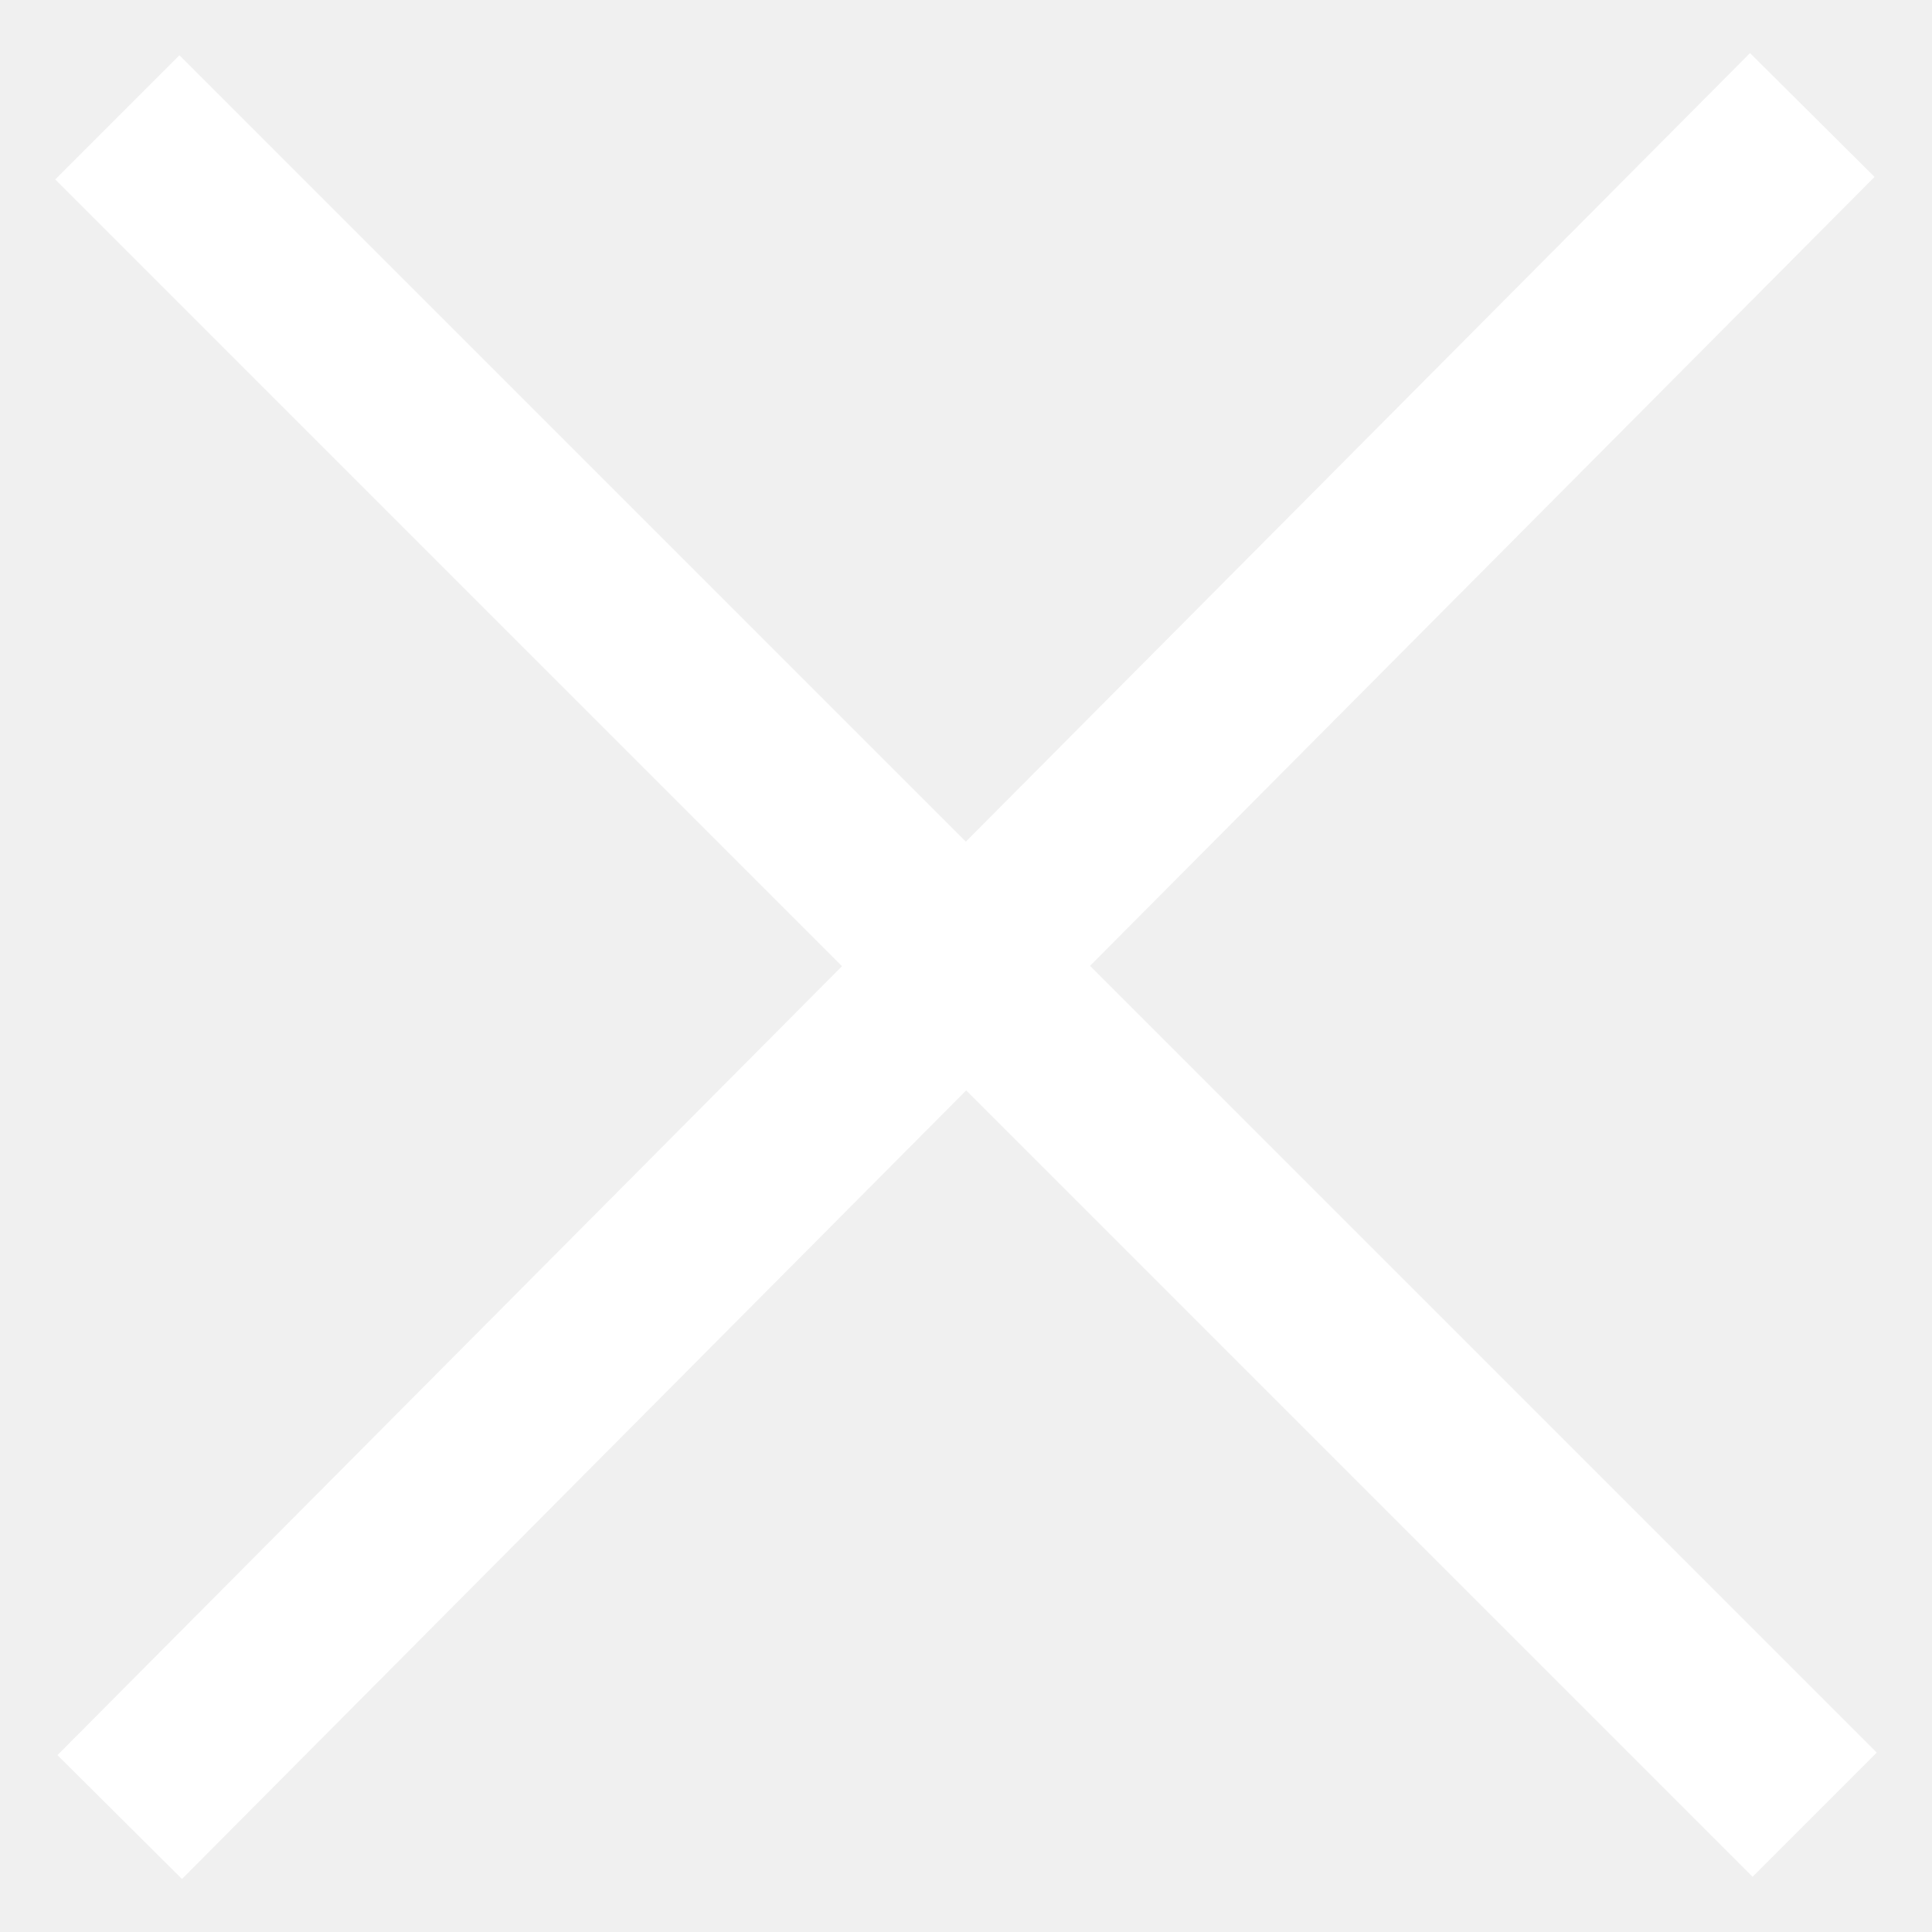
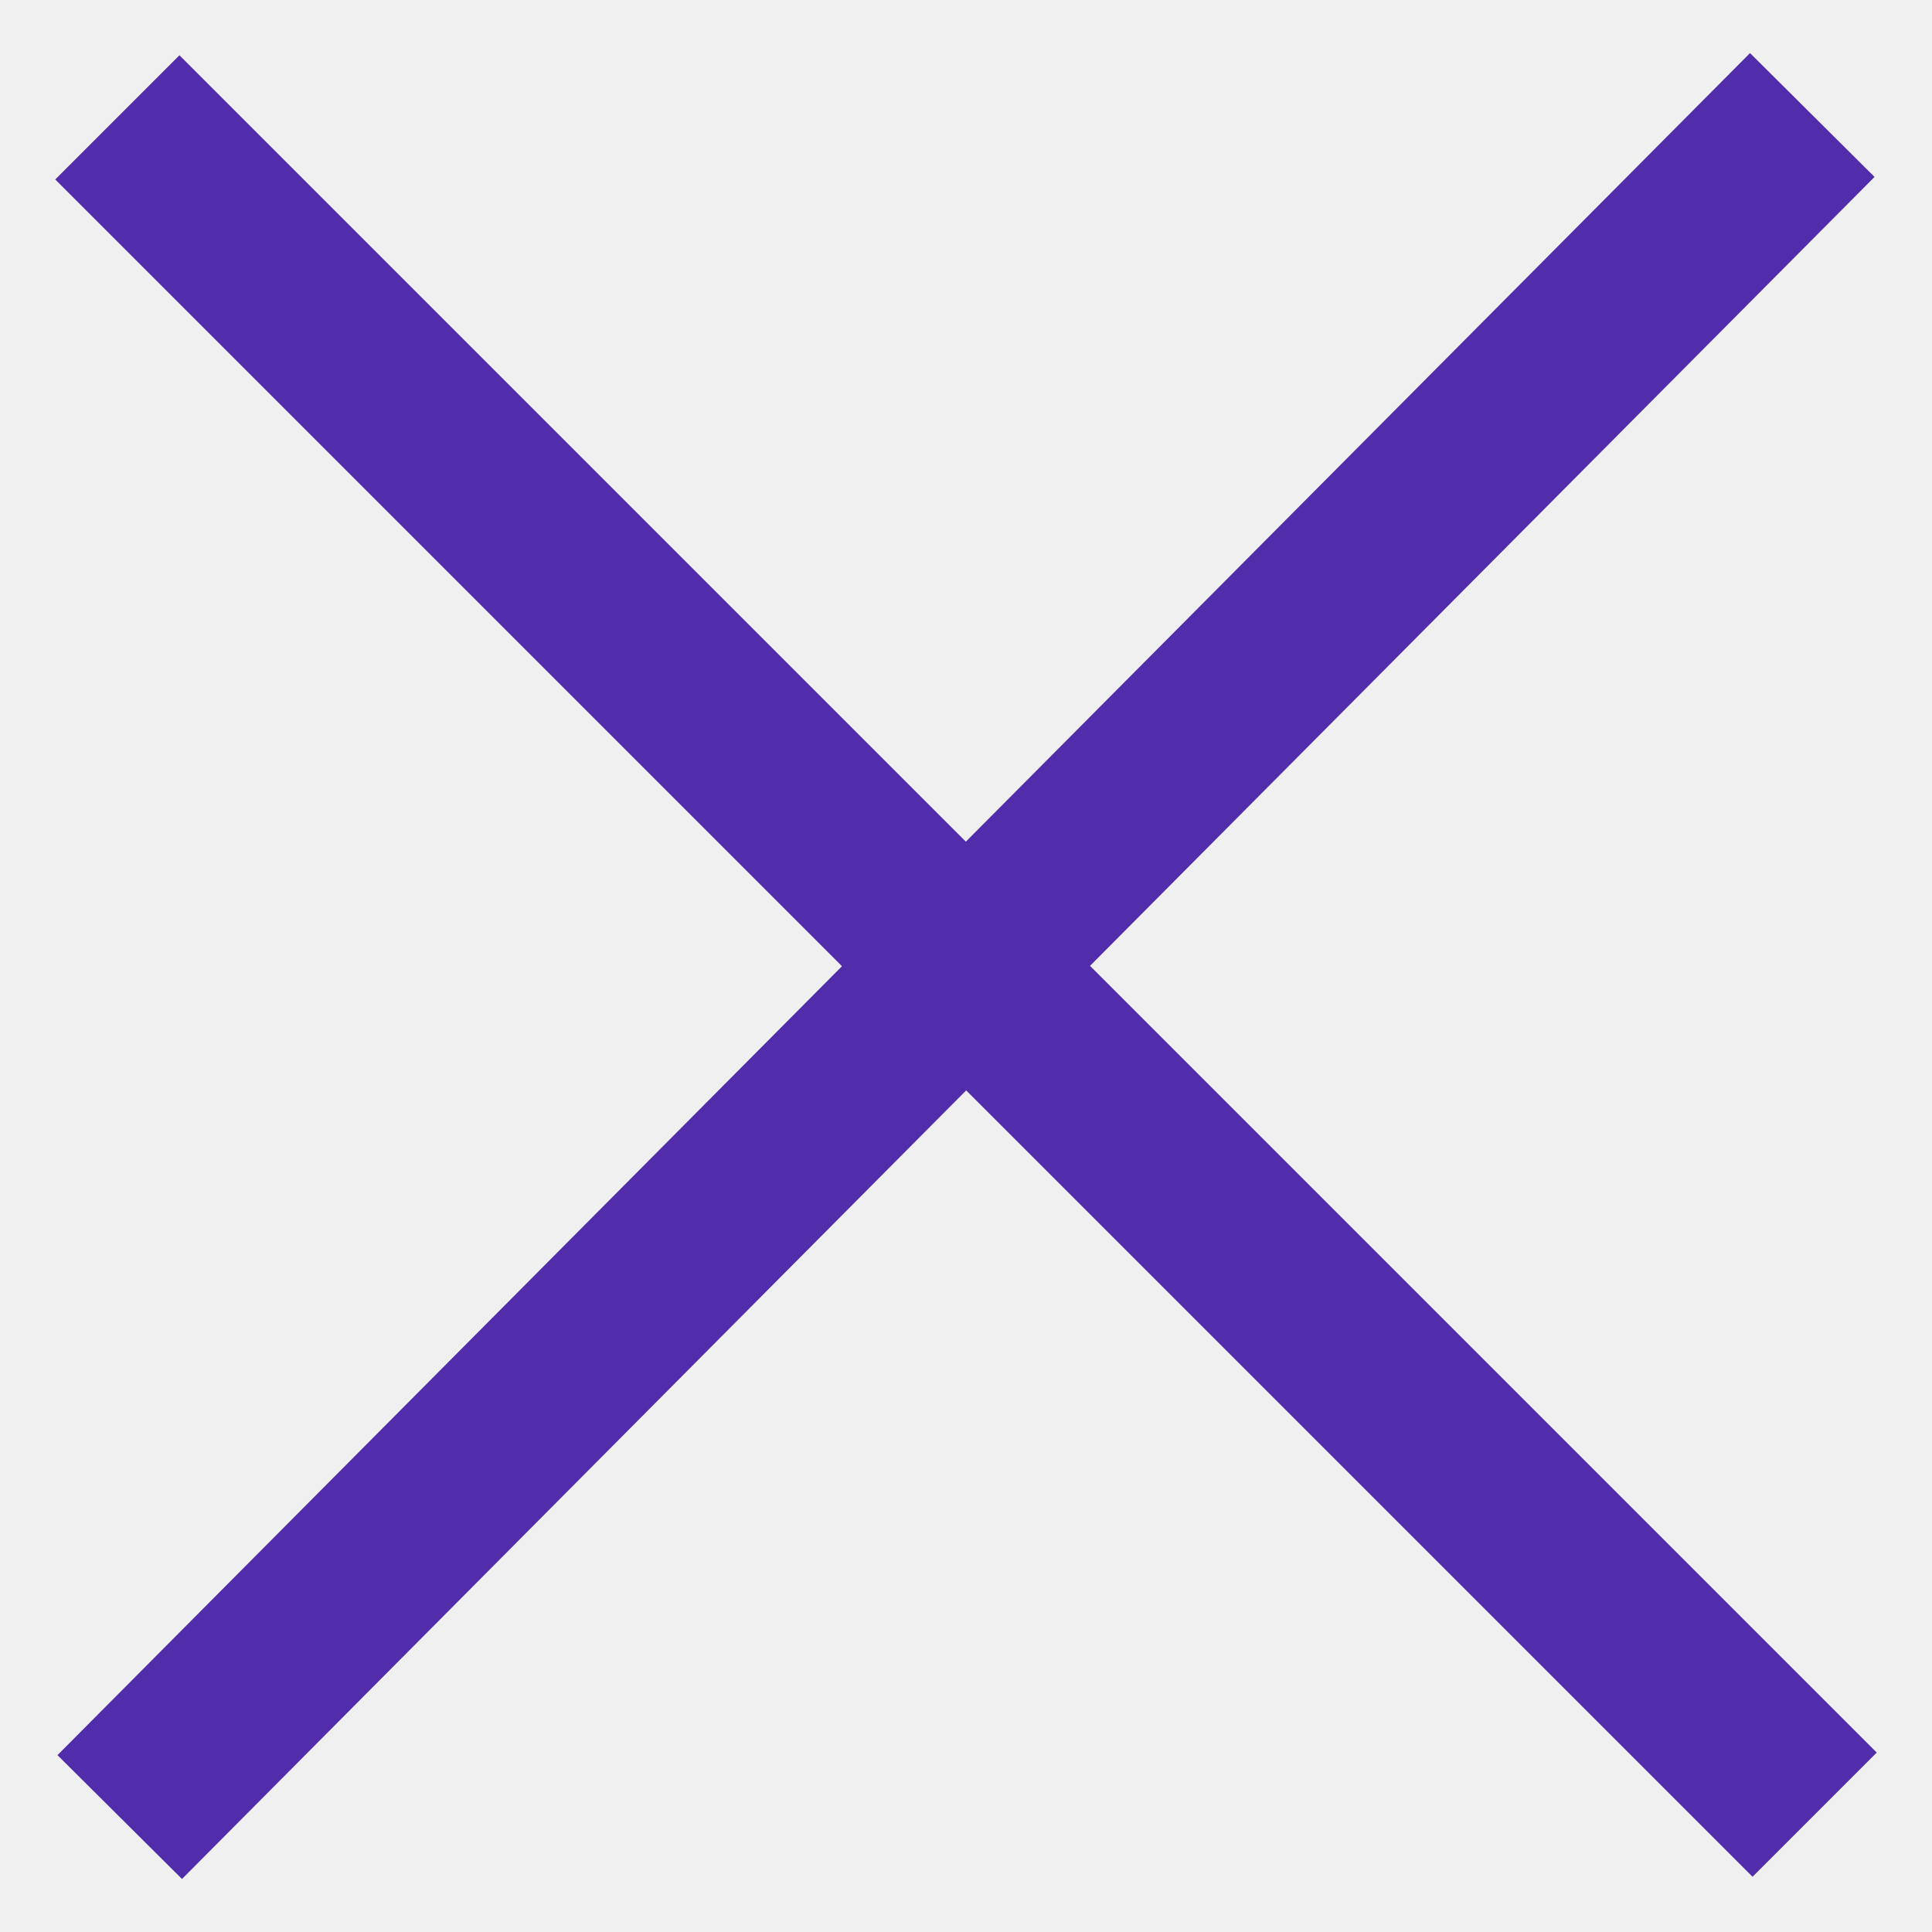
<svg xmlns="http://www.w3.org/2000/svg" width="33" height="33" viewBox="0 0 33 33" fill="none">
-   <rect x="0.981" y="29.979" width="41" height="3" transform="rotate(-45.1606 0.981369 29.9785)" fill="white" />
-   <rect x="3.065" y="0.944" width="41" height="3" transform="rotate(45 3.06499 0.943604)" fill="white" />
+   <rect x="0.981" y="29.979" width="41" height="3" transform="rotate(-45.1606 0.981369 29.9785)" fill="#512DAB" />
+   <rect x="3.065" y="0.944" width="41" height="3" transform="rotate(45 3.06499 0.943604)" fill="#512DAB" />
</svg>
